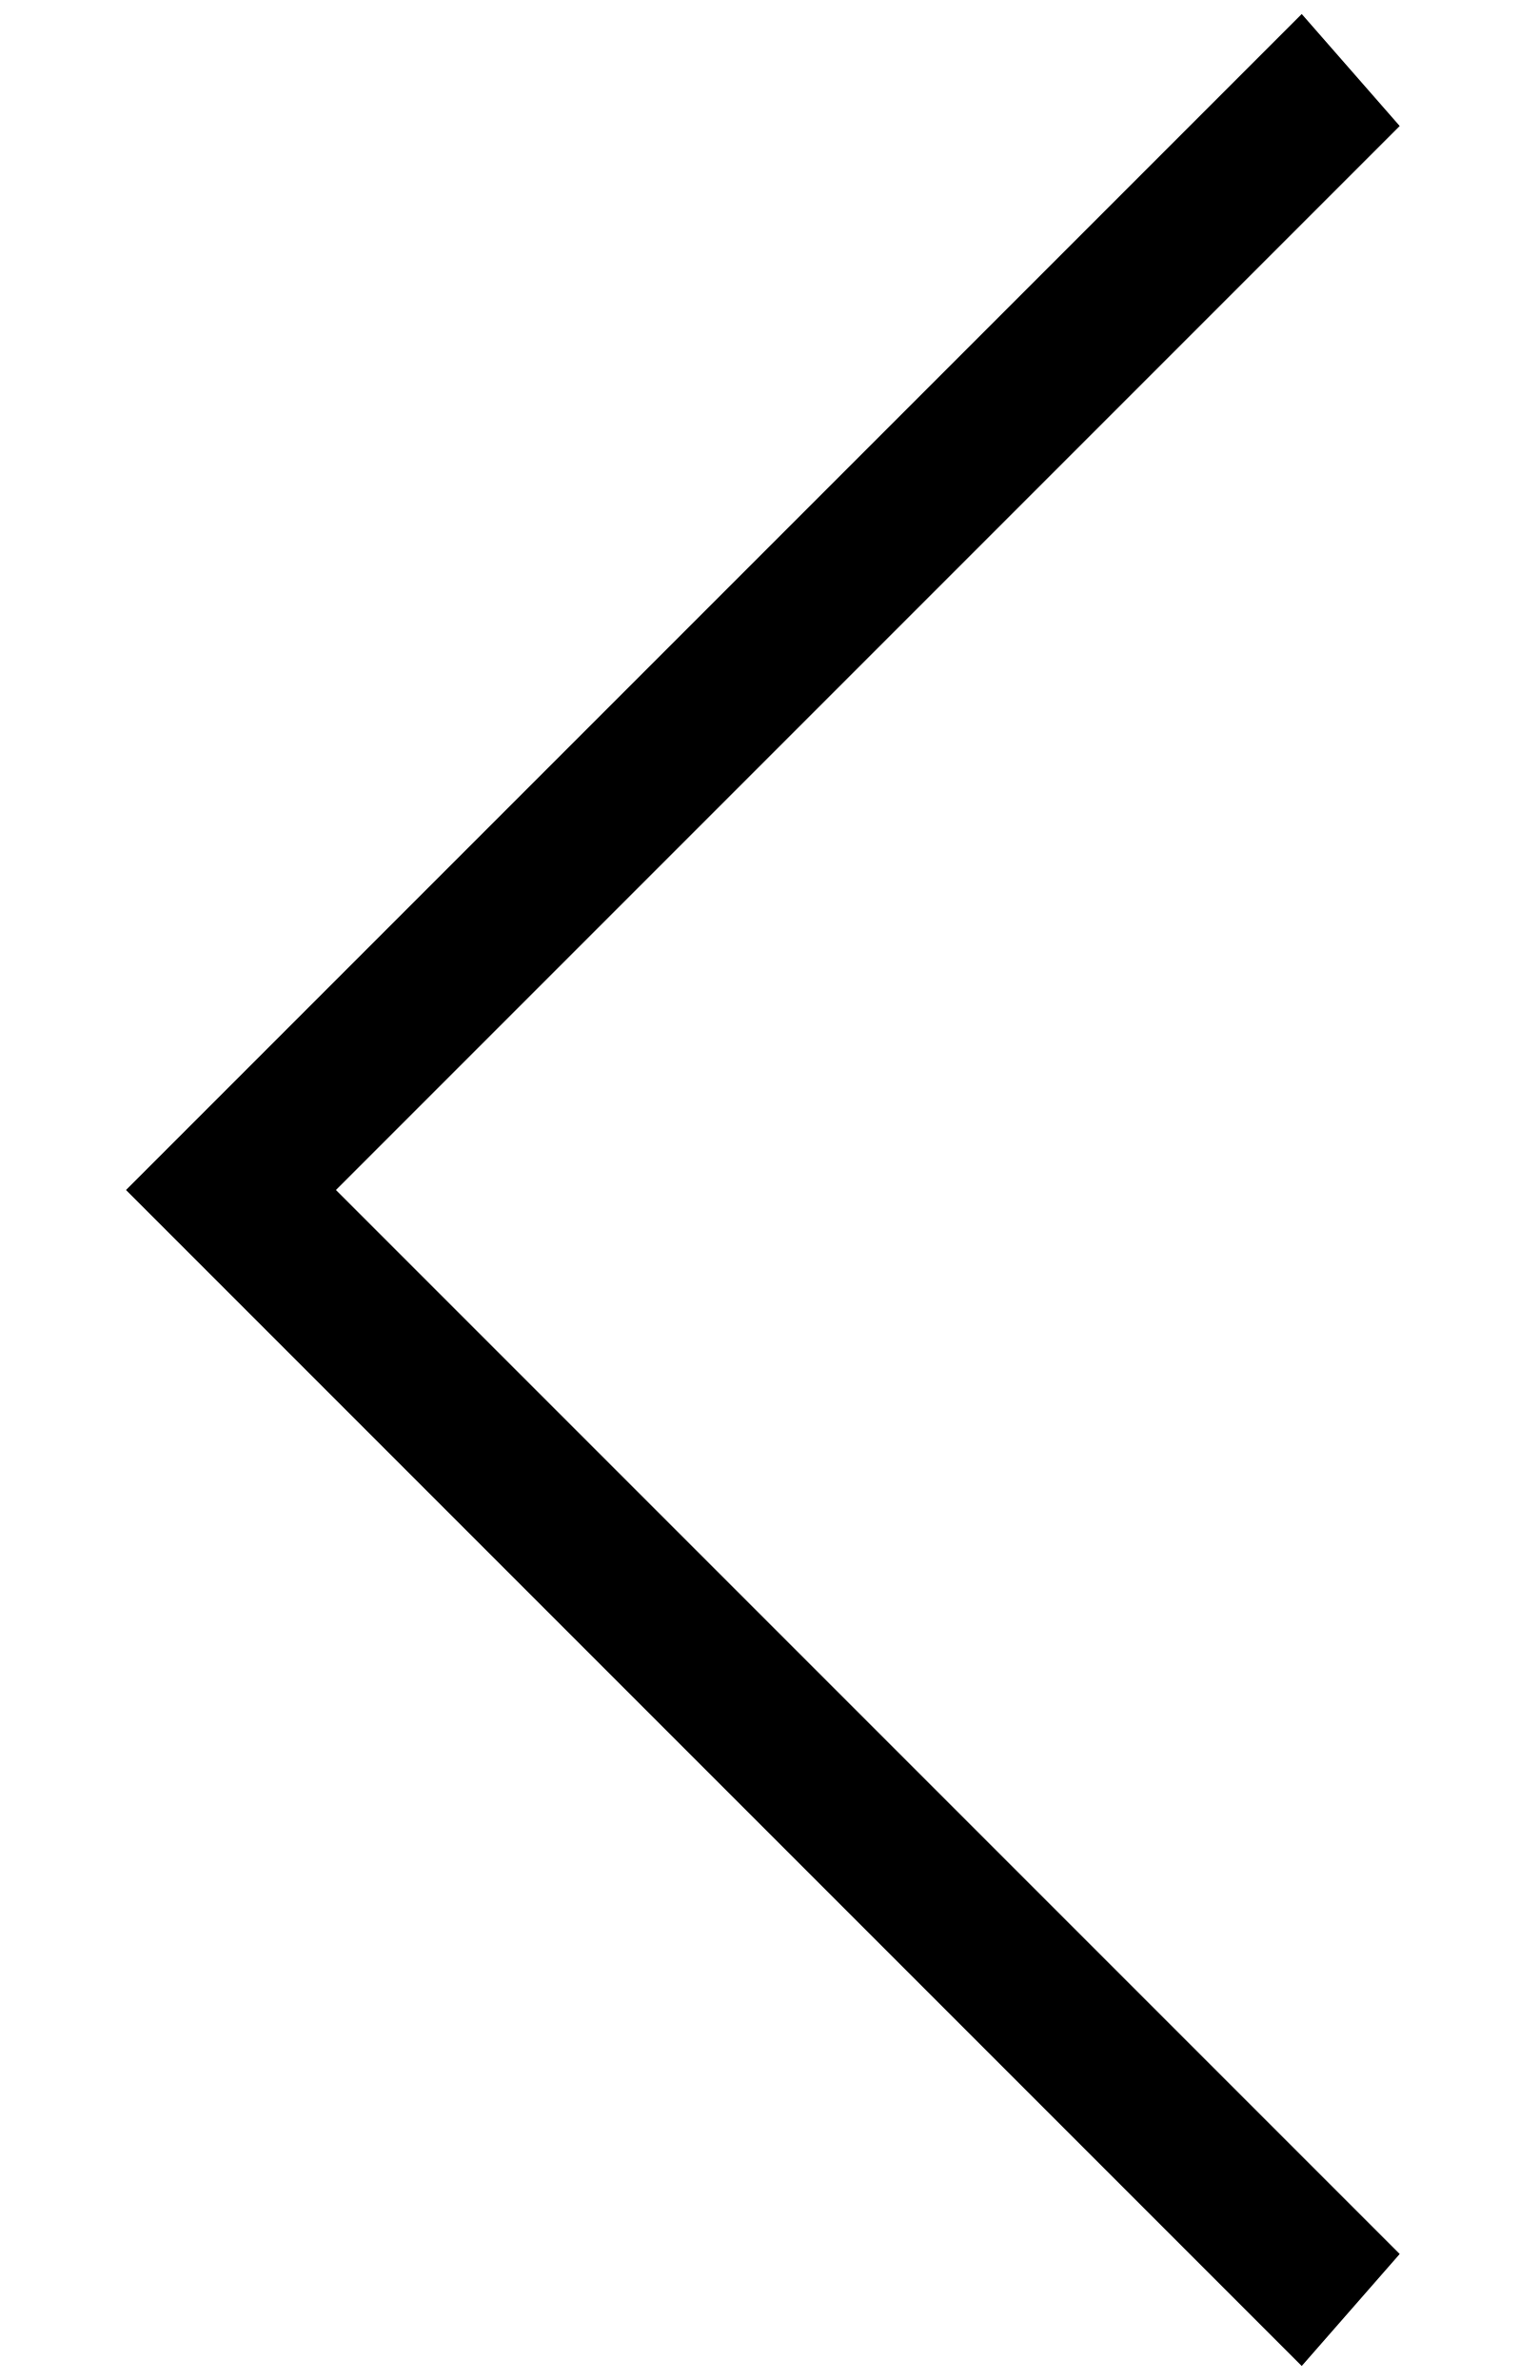
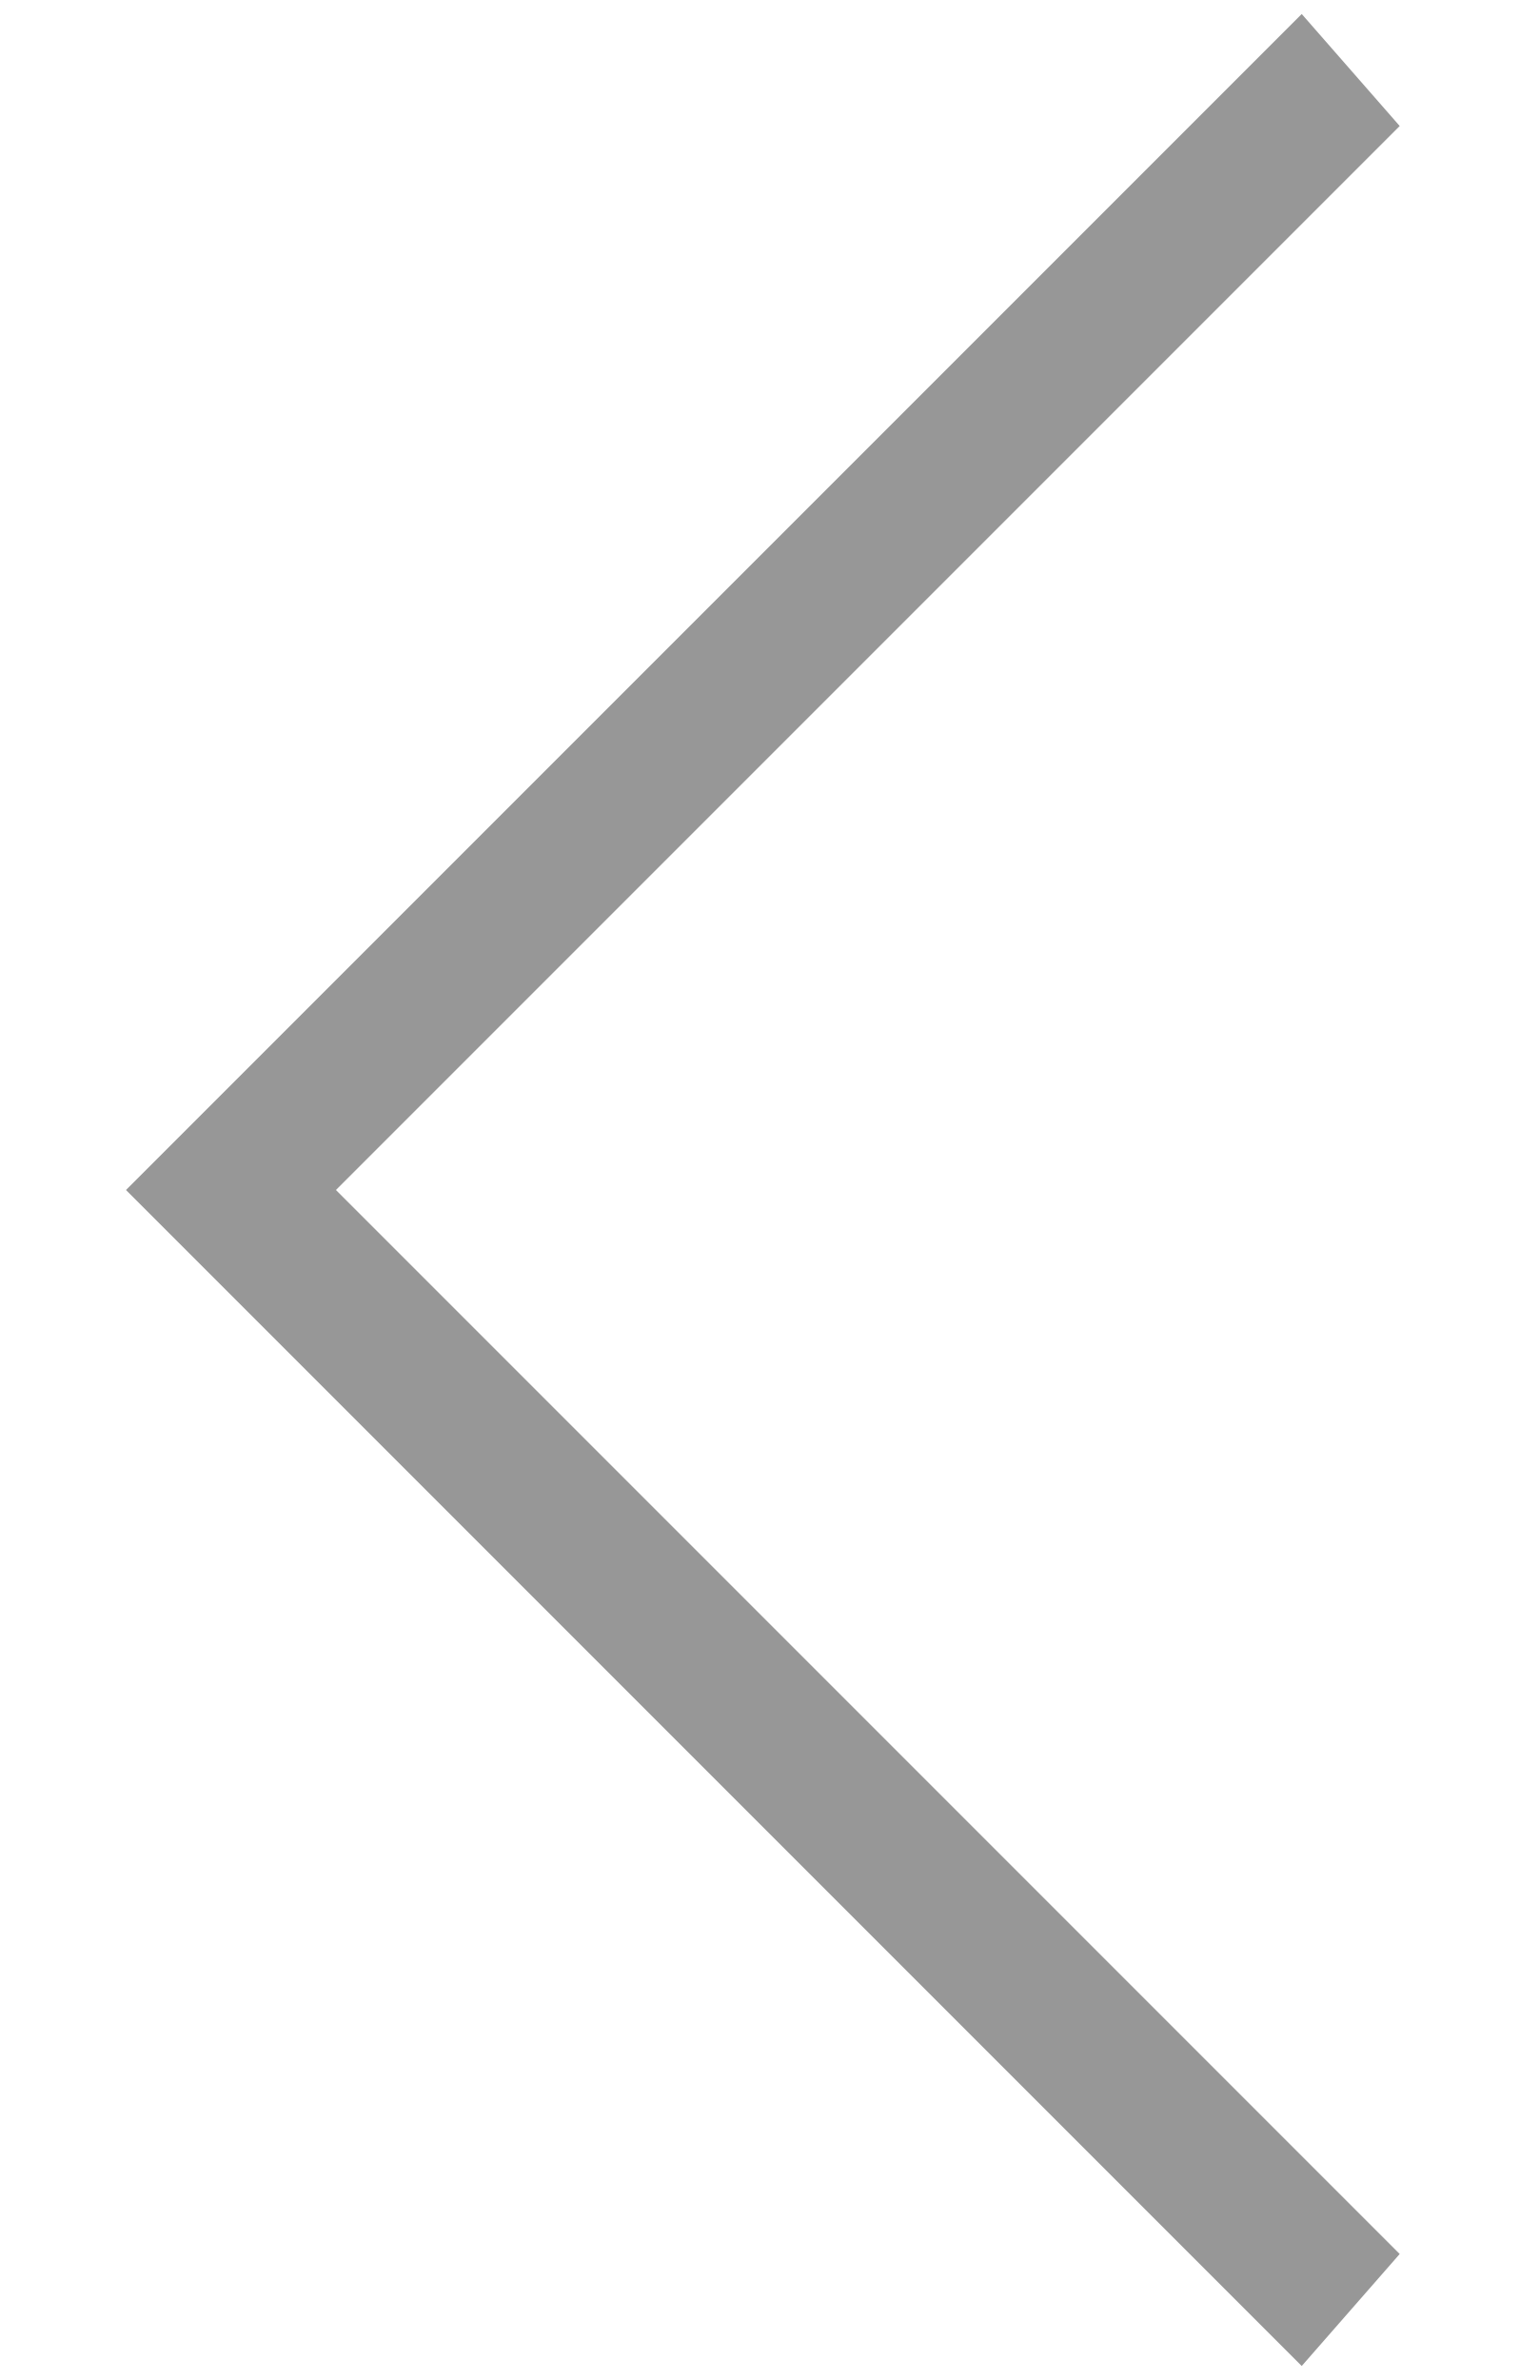
- <svg xmlns="http://www.w3.org/2000/svg" version="1.1" id="Layer_1" x="0px" y="0px" viewBox="0 0 11 17" style="enable-background:new 0 0 11 17;" xml:space="preserve">
+ <svg xmlns="http://www.w3.org/2000/svg" version="1.1" id="Layer_1" x="0px" y="0px" viewBox="0 0 11 17" style="enable-background:new 0 0 11 17; fill:#979797;" xml:space="preserve">
  <polygon points="9.3,16.9 0.9,8.5 9.3,0.1 10,0.9 2.4,8.5 10,16.1 " />
</svg>
